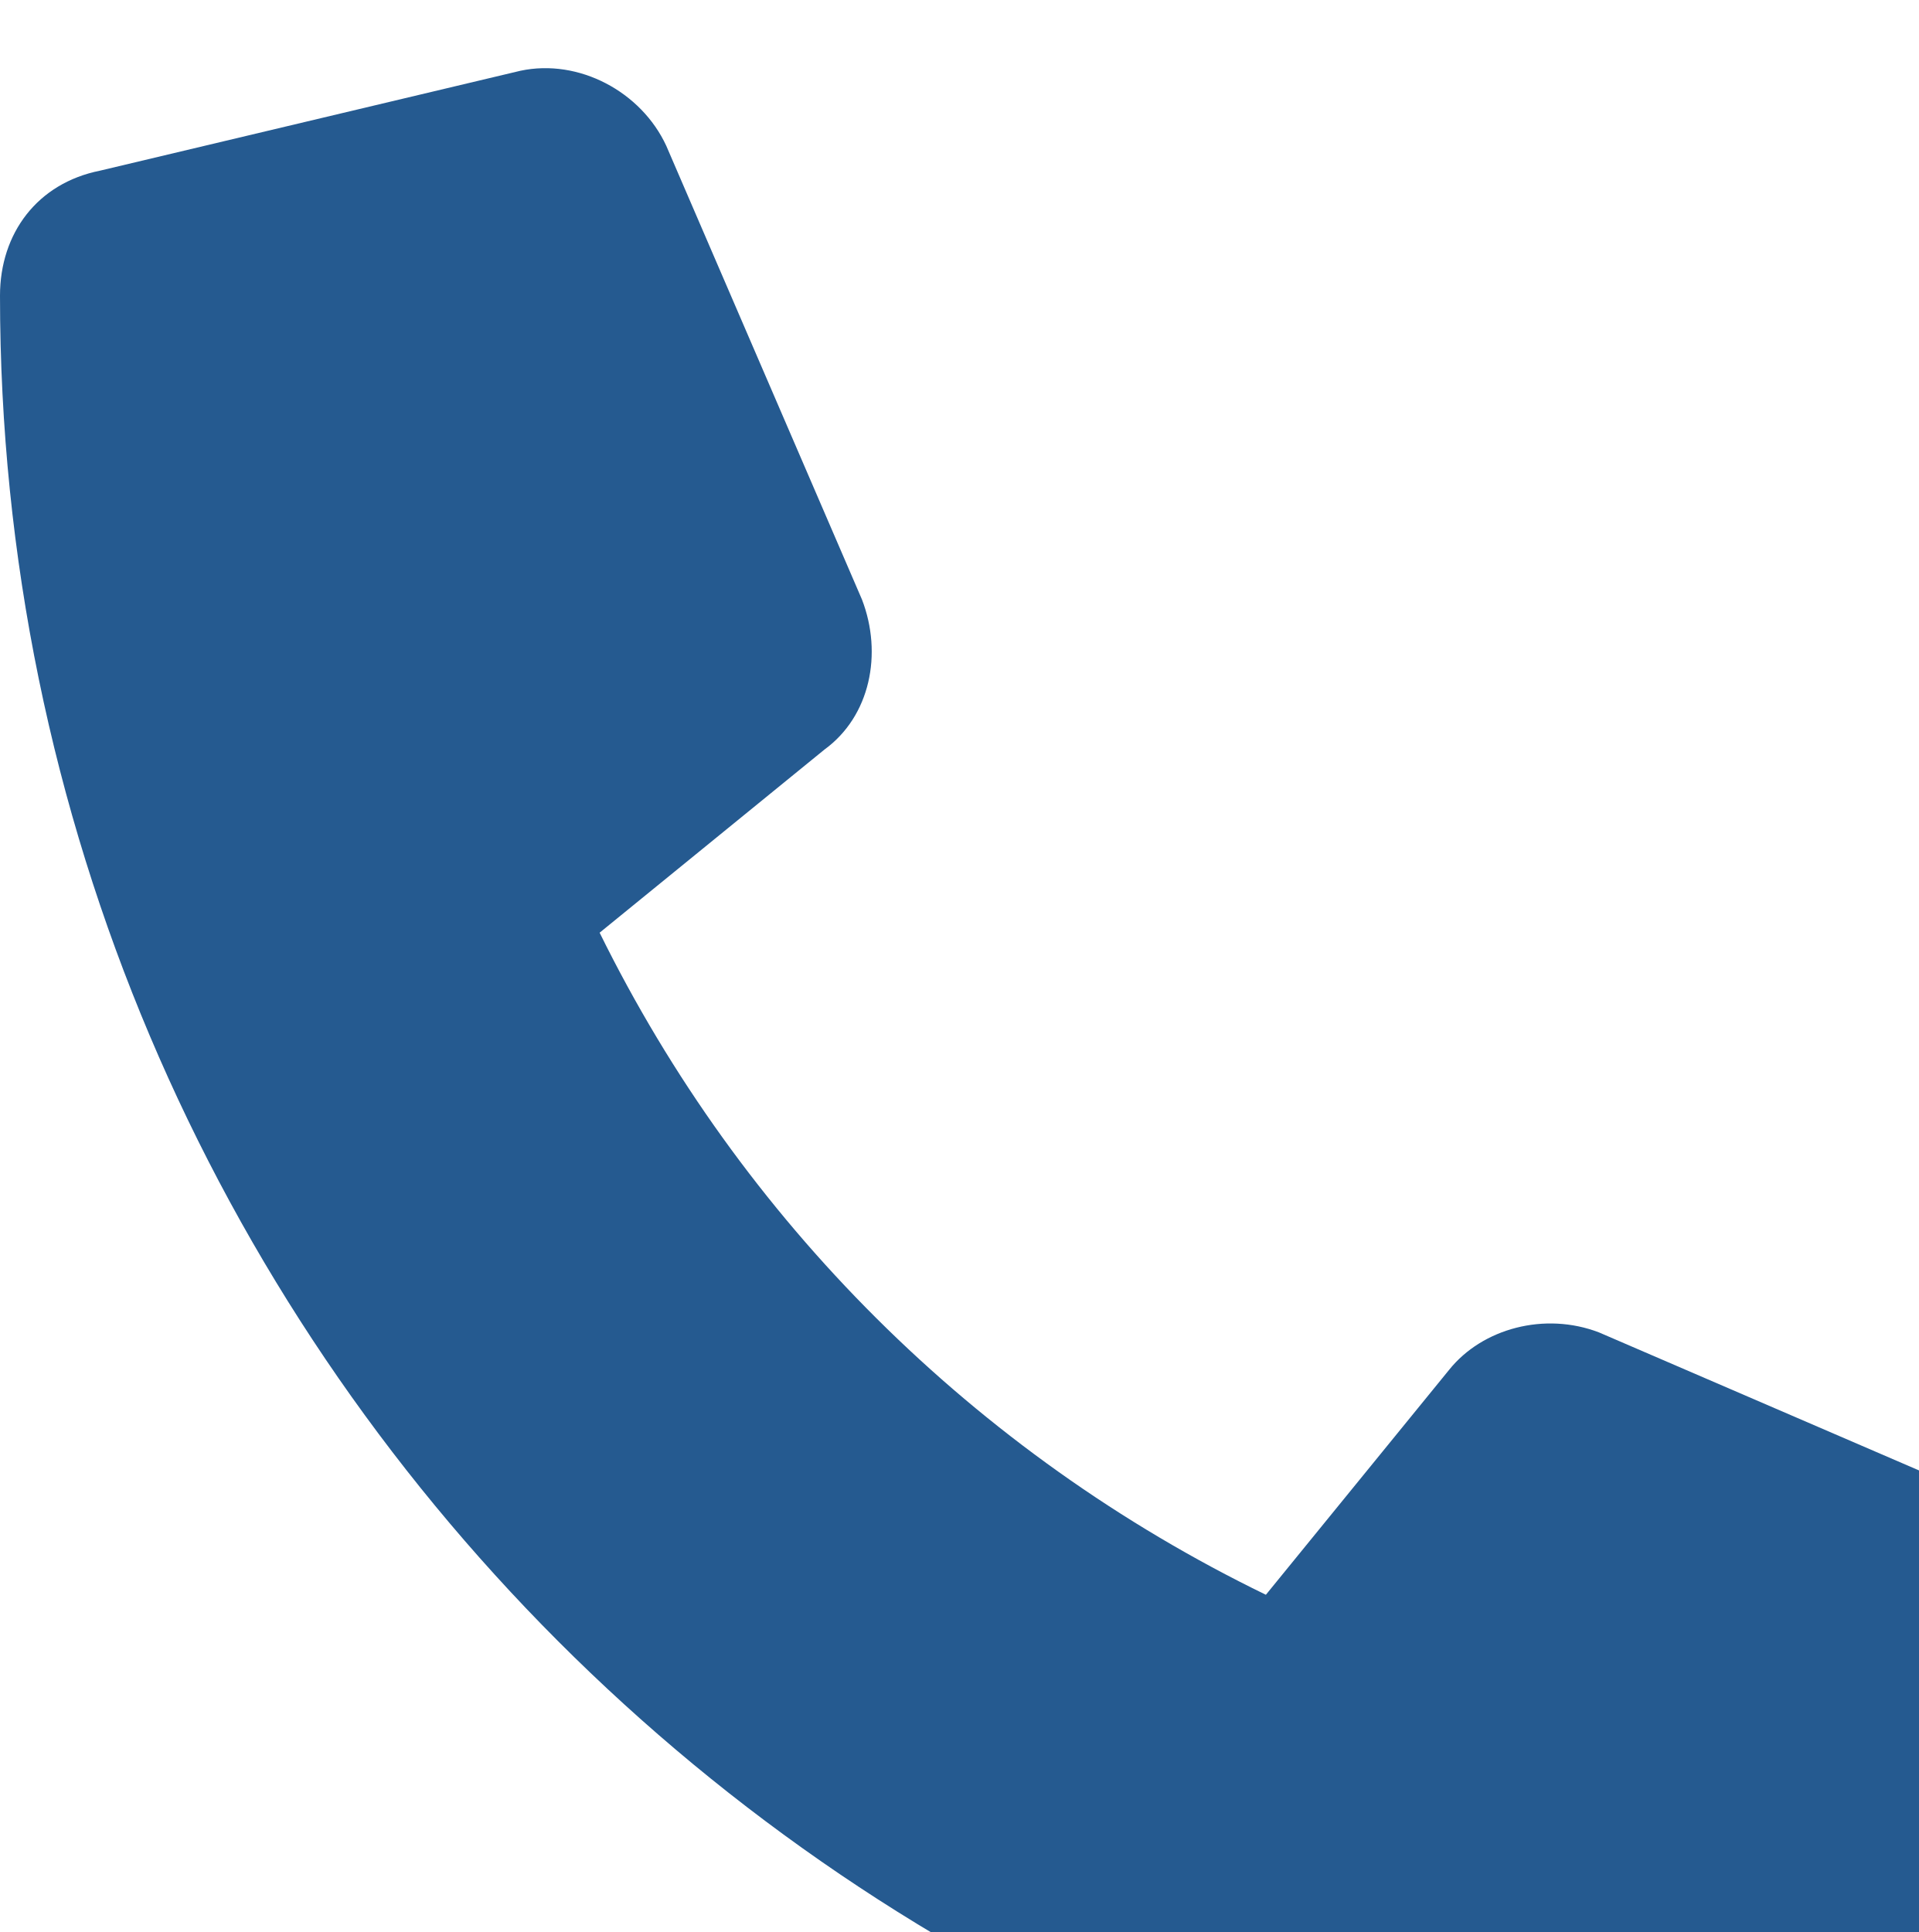
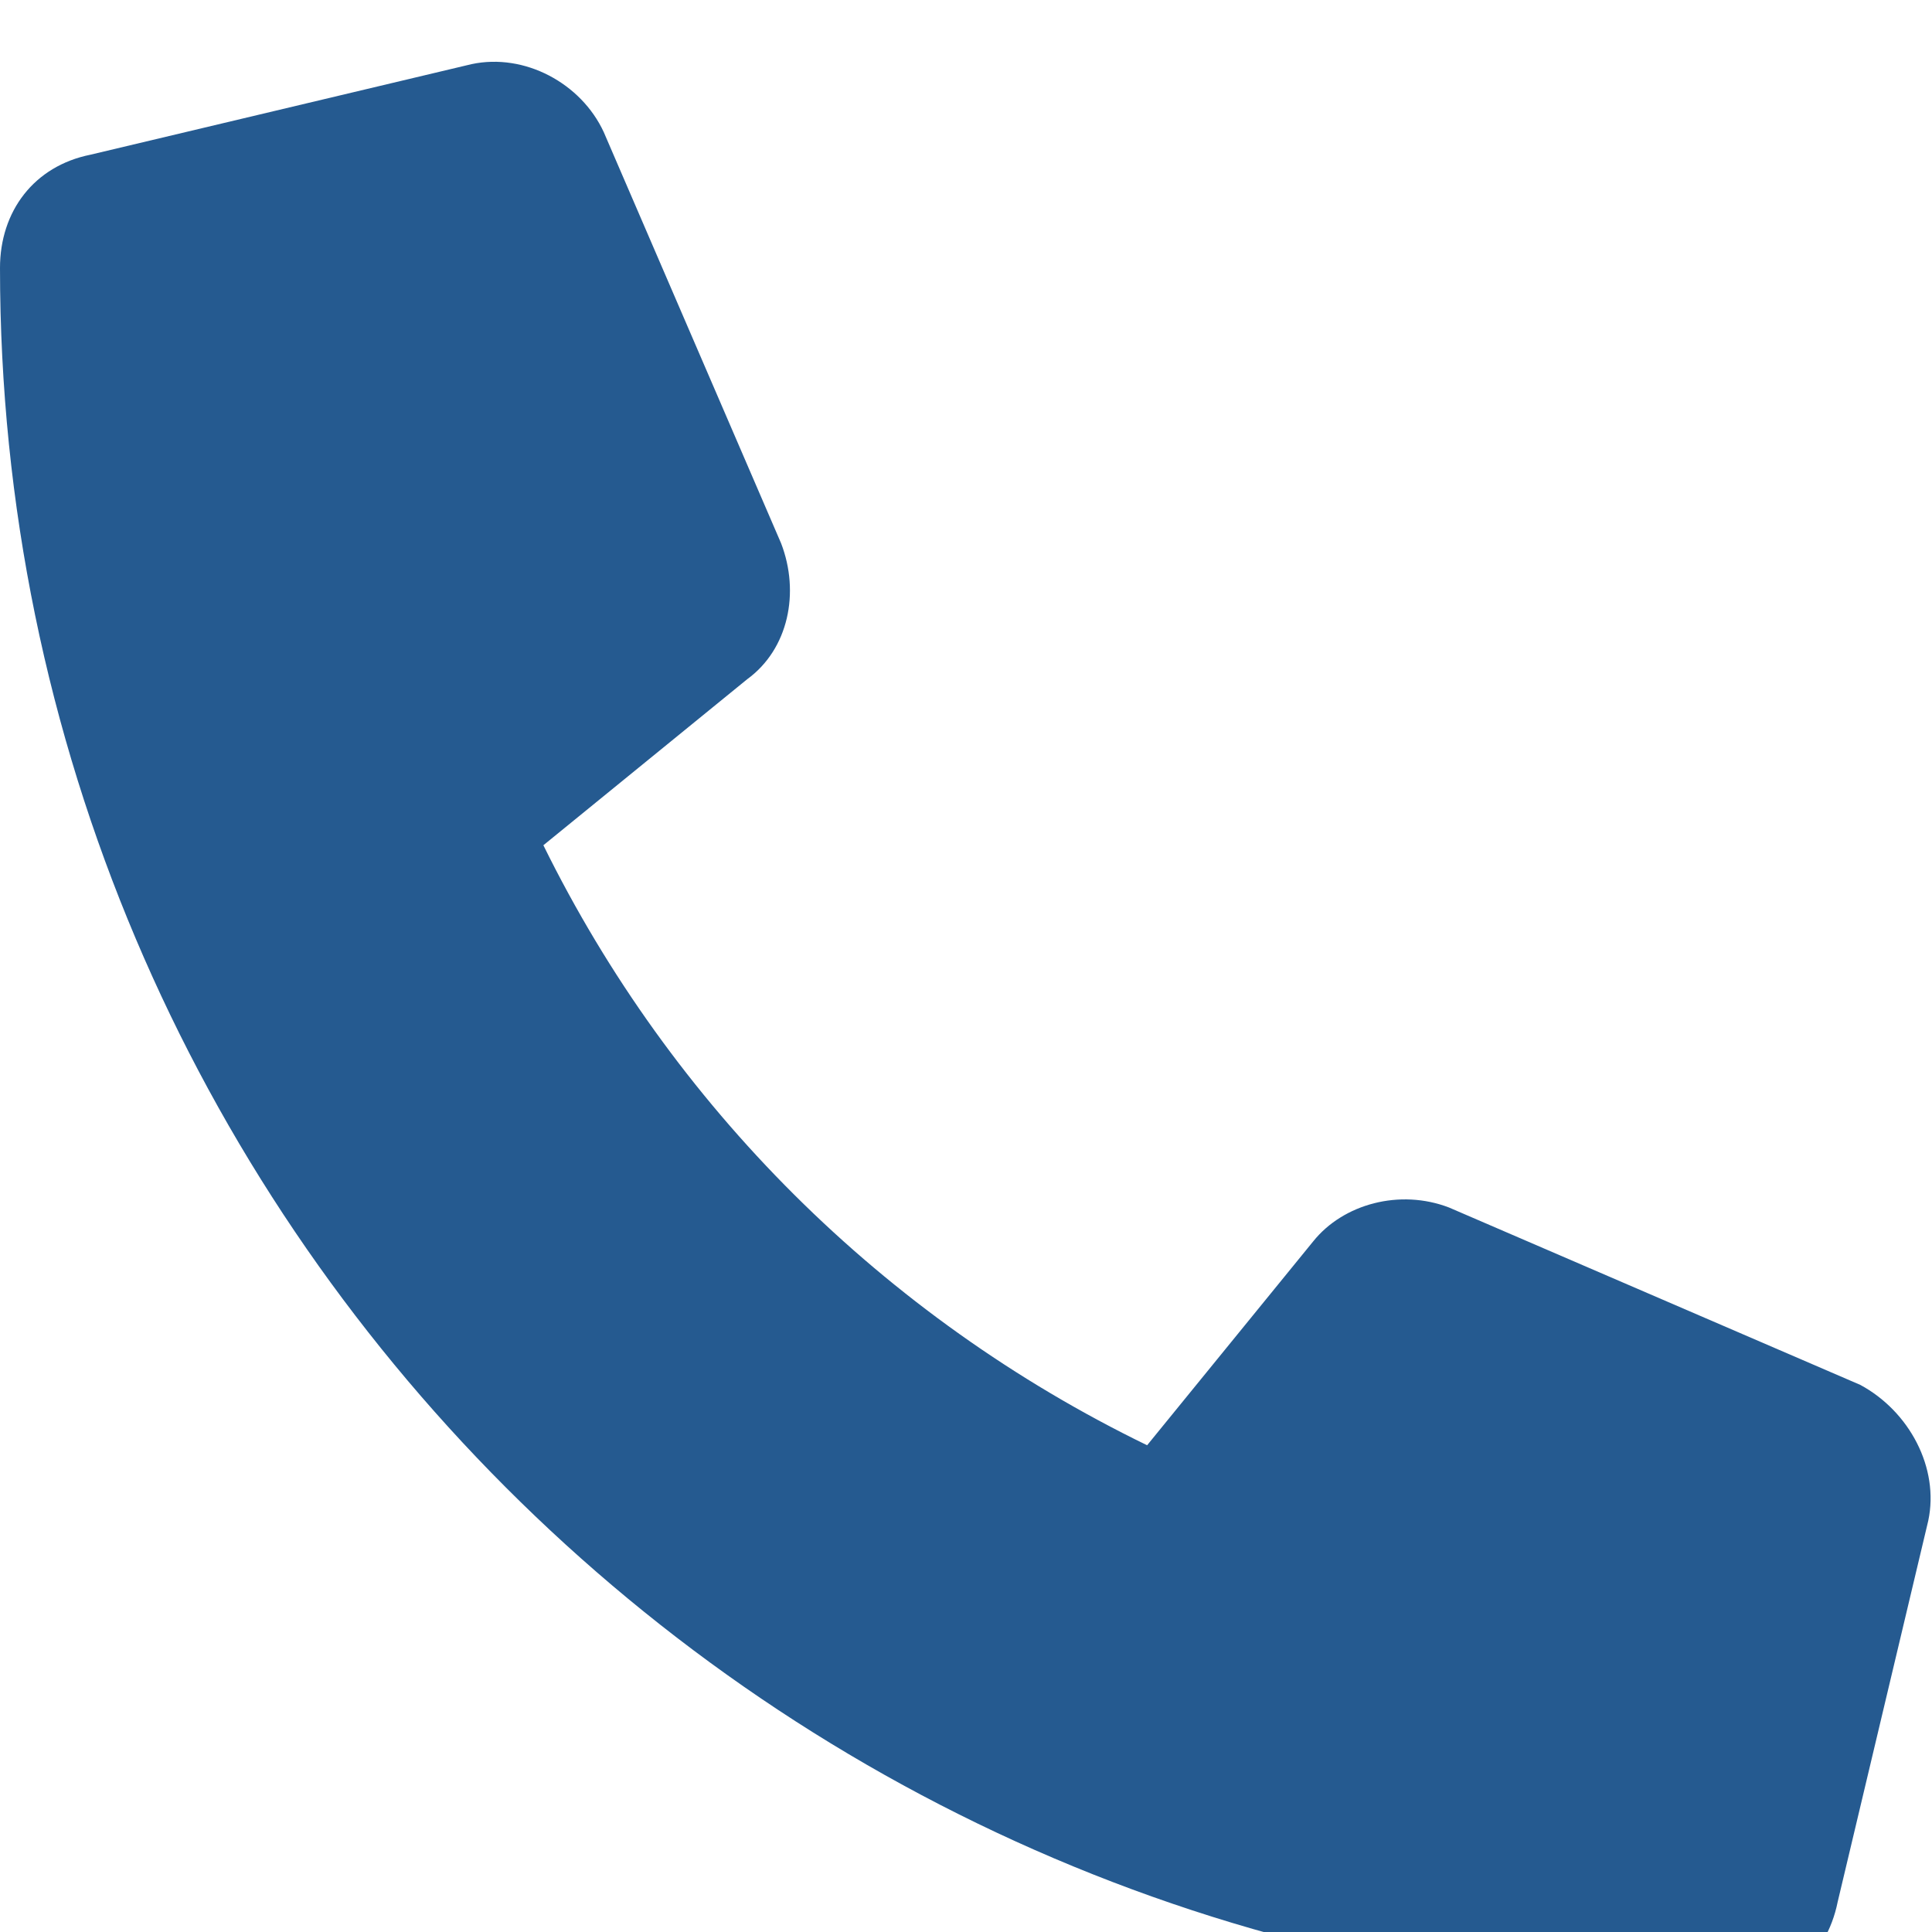
- <svg xmlns="http://www.w3.org/2000/svg" version="1.1" id="Layer_1" x="0px" y="0px" viewBox="0 0 14.4 14.5" style="enable-background:new 0 0 14.4 14.5;" xml:space="preserve">
+ <svg xmlns="http://www.w3.org/2000/svg" version="1.1" id="Layer_1" x="0px" y="0px" viewBox="0 0 16 16" style="enable-background:new 0 0 16 16;" xml:space="preserve">
  <g>
    <path id="Page-1-Copy-21" class="st0" d="M15.969 12.594L15.219 15.75C15.125 16.219 14.75 16.531 14.281 16.531C6.406 16.5 0 10.094 0 2.219C0 1.75 0.281 1.375 0.75 1.281L3.906 0.531C4.344 0.438 4.812 0.688 5 1.094L6.469 4.5C6.625 4.906 6.531 5.375 6.188 5.625L4.5 7C5.562 9.156 7.312 10.906 9.5 11.969L10.875 10.281C11.125 9.969 11.594 9.844 12 10L15.406 11.469C15.812 11.688 16.062 12.156 15.969 12.594Z" fill="#255A90" />
  </g>
</svg>
